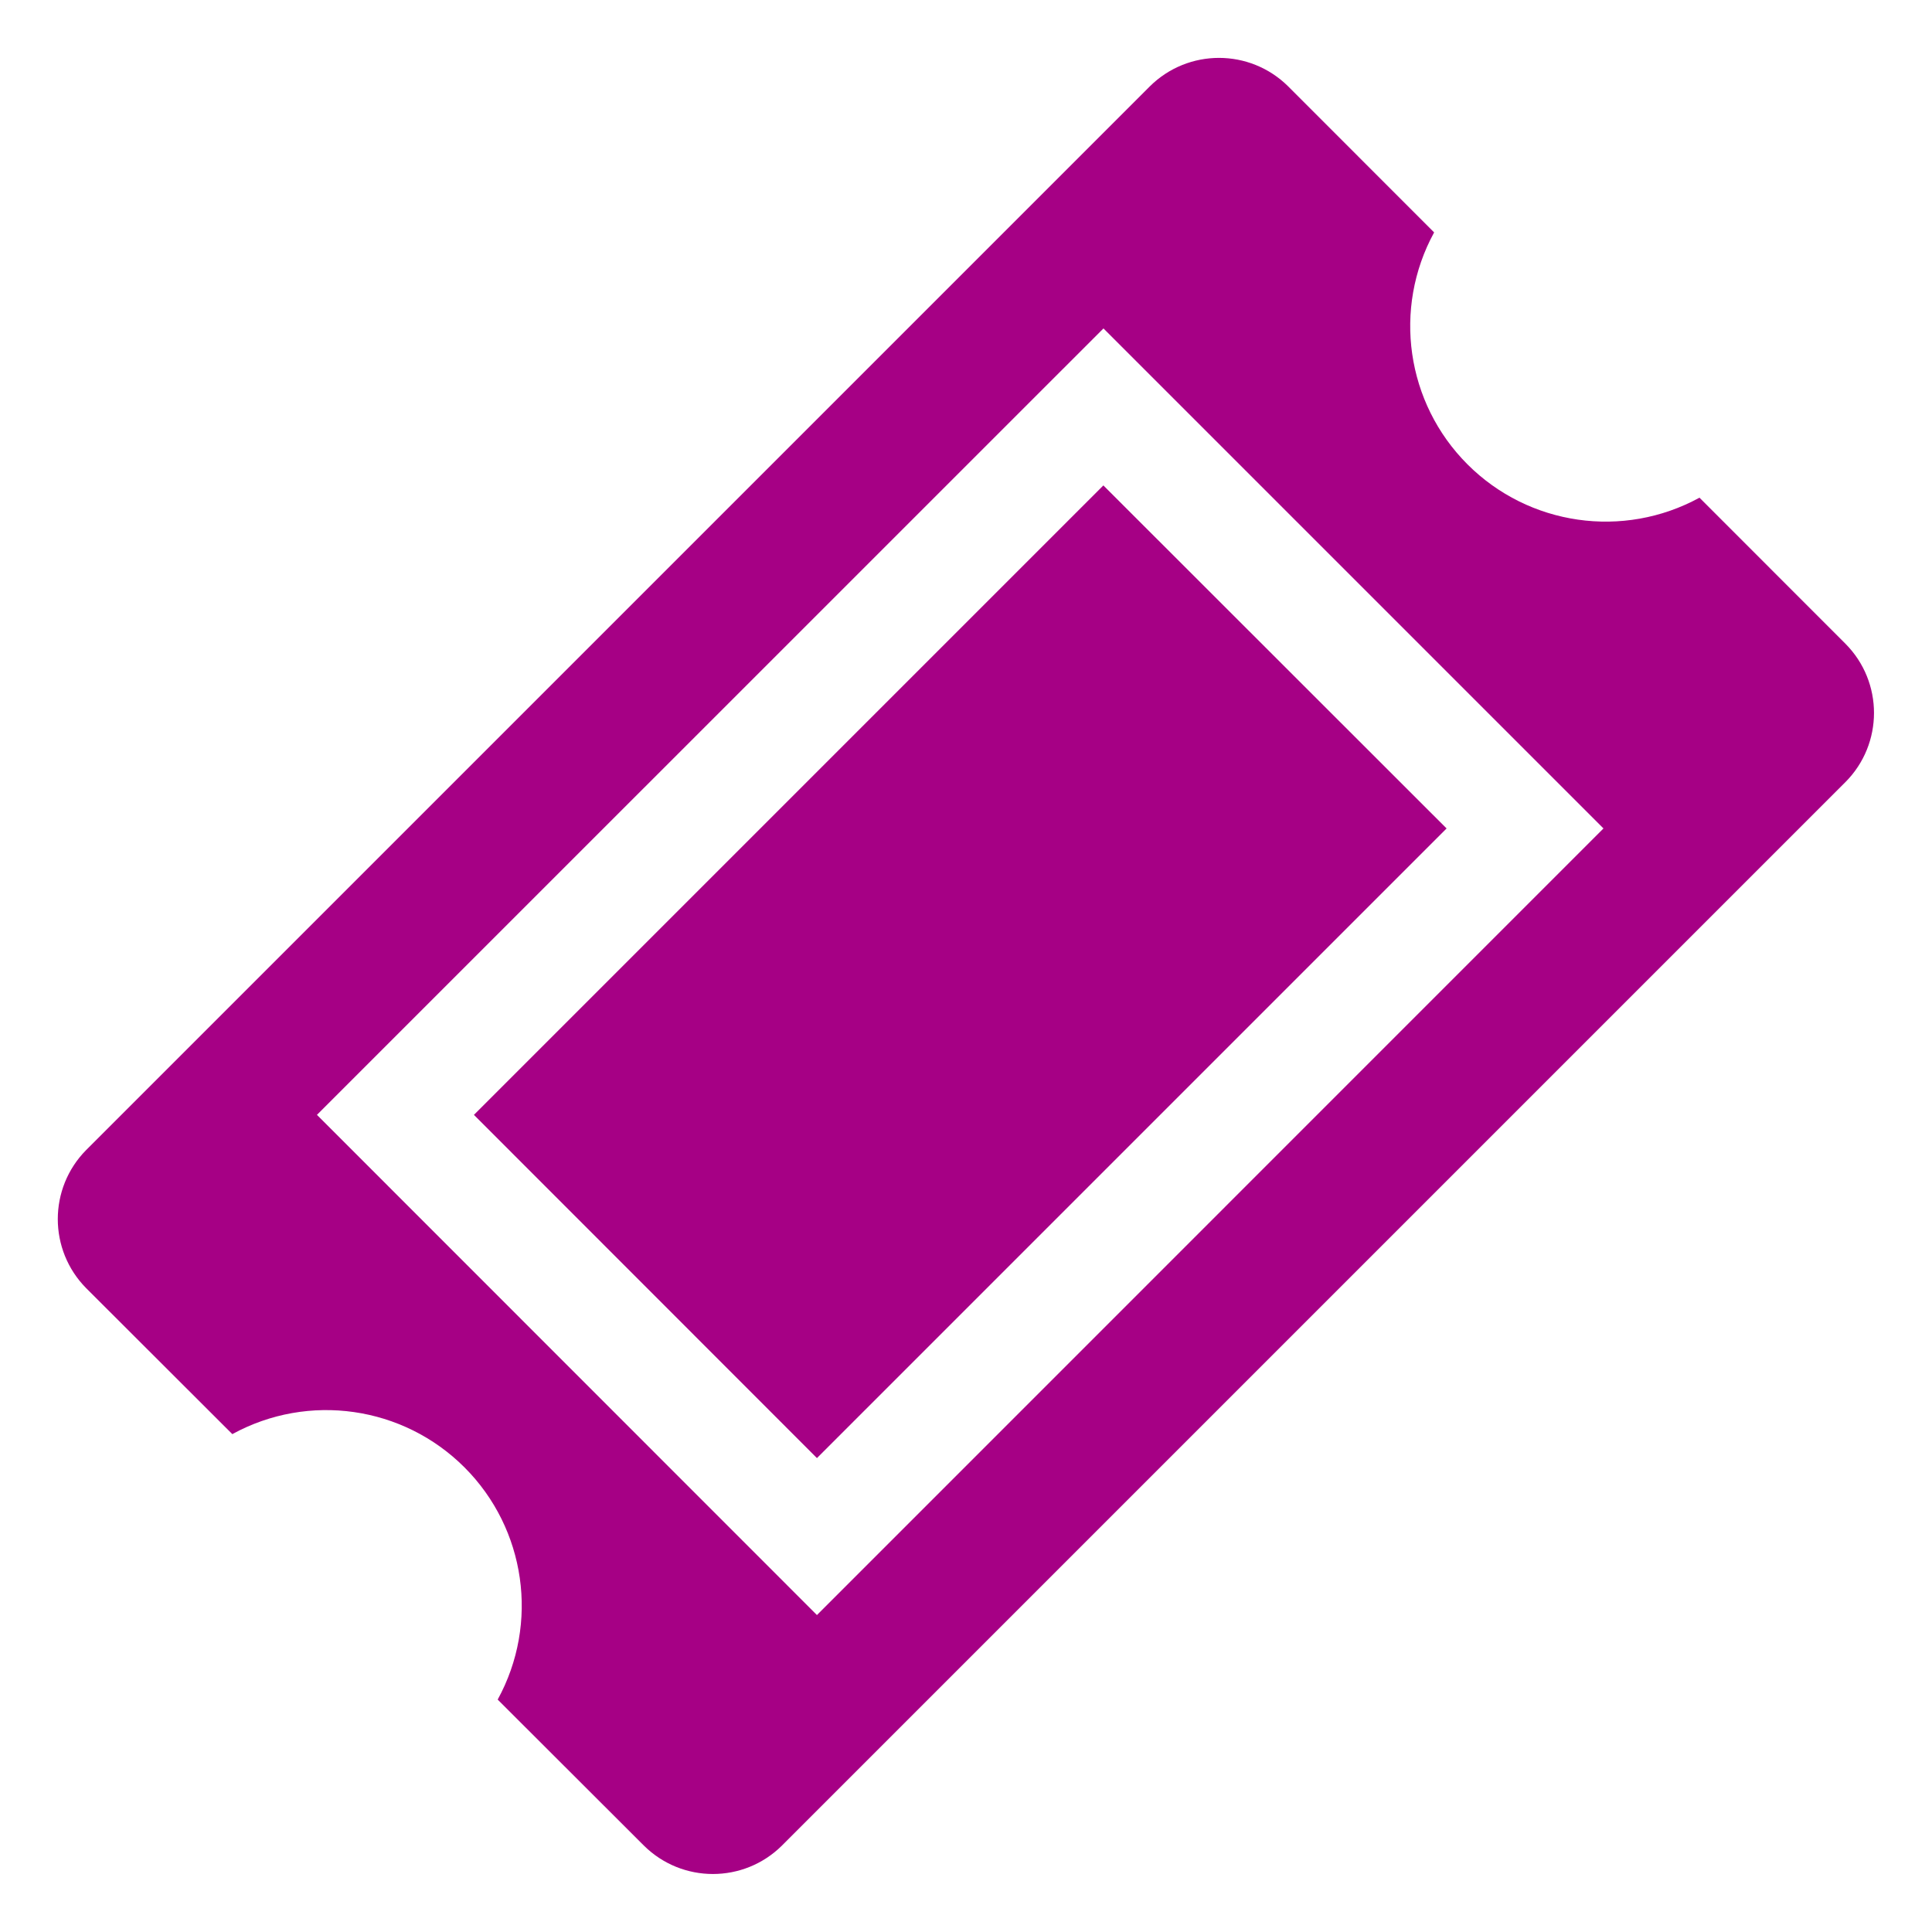
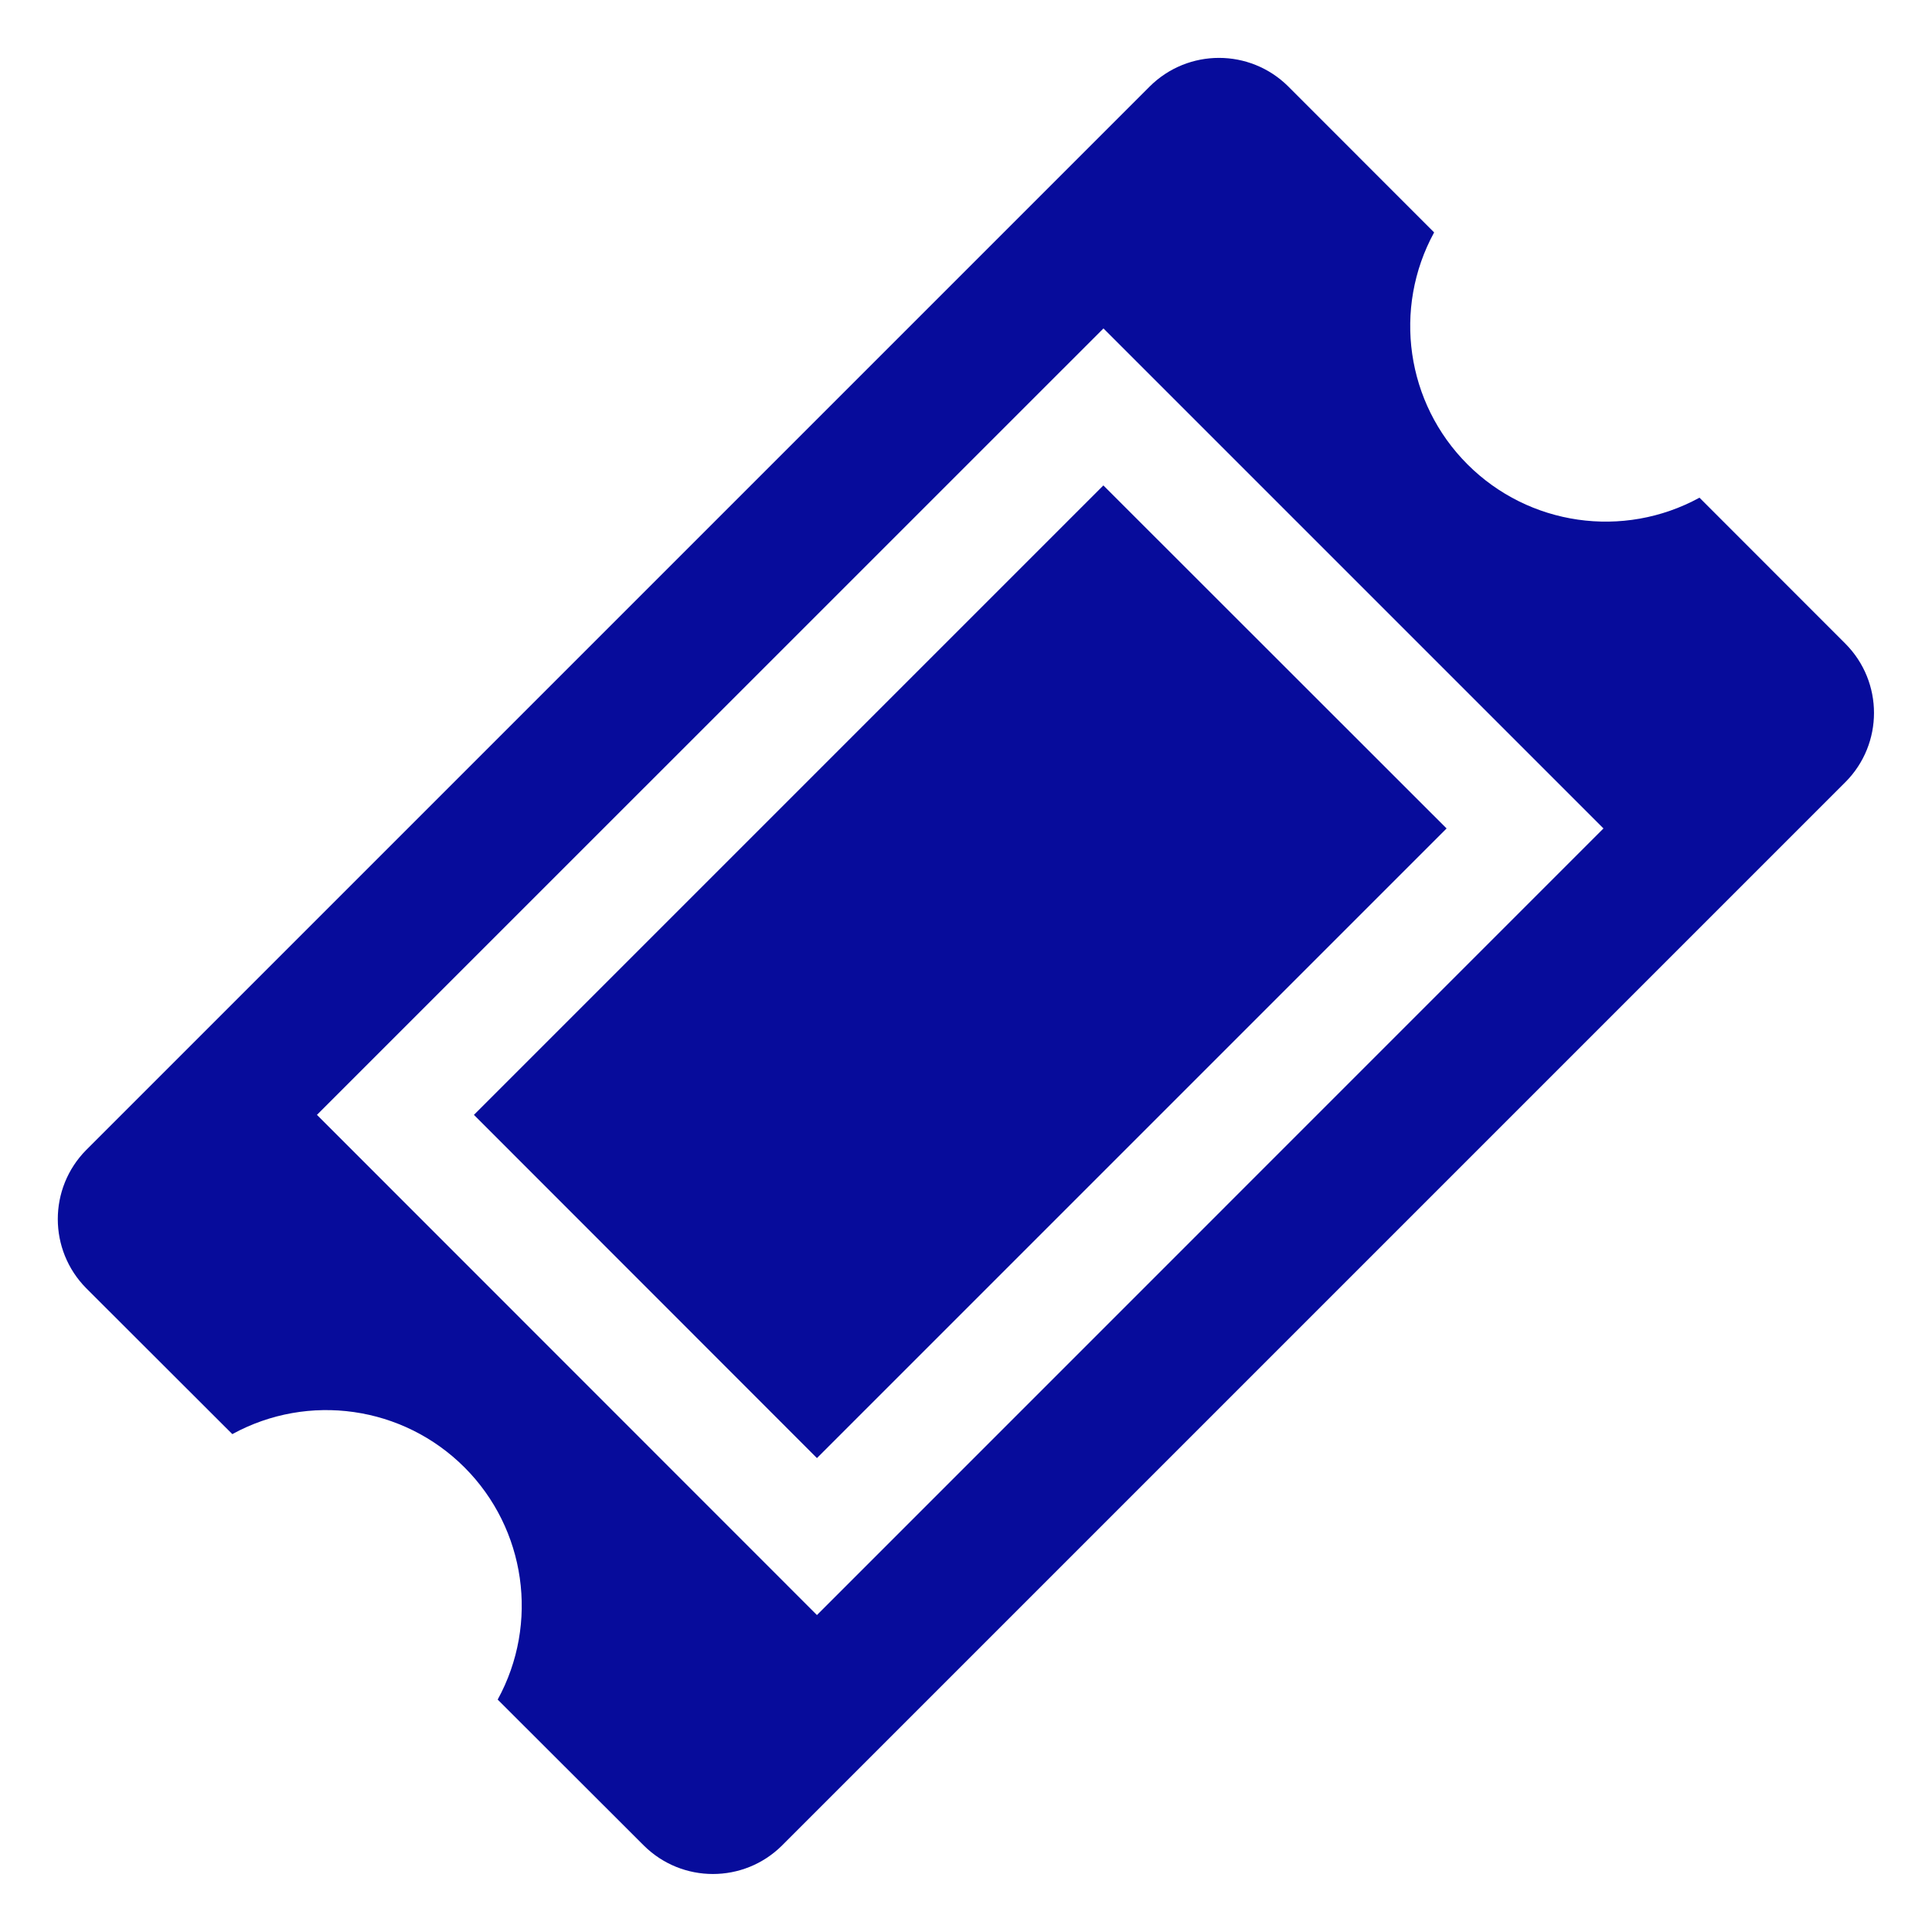
<svg xmlns="http://www.w3.org/2000/svg" width="128" height="128" viewBox="0 0 20 20">
-   <path fill="#a60085" d="m4.906 11.541l3.551 3.553l6.518-6.518l-3.553-3.551zm14.198-4.877l-1.511-1.512a2.024 2.024 0 0 1-2.747-2.746L13.335.894a1.017 1.017 0 0 0-1.432 0L.893 11.904a1.017 1.017 0 0 0 0 1.432l1.512 1.51a2.024 2.024 0 0 1 2.747 2.748l1.512 1.51a1.015 1.015 0 0 0 1.432 0L19.104 8.096a1.015 1.015 0 0 0 0-1.432M8.457 16.719l-5.176-5.178L11.423 3.4l5.176 5.176z" />
+   <path fill="#070C9B" d="m4.906 11.541l3.551 3.553l6.518-6.518l-3.553-3.551zm14.198-4.877l-1.511-1.512a2.024 2.024 0 0 1-2.747-2.746L13.335.894a1.017 1.017 0 0 0-1.432 0L.893 11.904a1.017 1.017 0 0 0 0 1.432l1.512 1.51a2.024 2.024 0 0 1 2.747 2.748l1.512 1.51a1.015 1.015 0 0 0 1.432 0L19.104 8.096a1.015 1.015 0 0 0 0-1.432M8.457 16.719l-5.176-5.178L11.423 3.4l5.176 5.176z" />
</svg>
